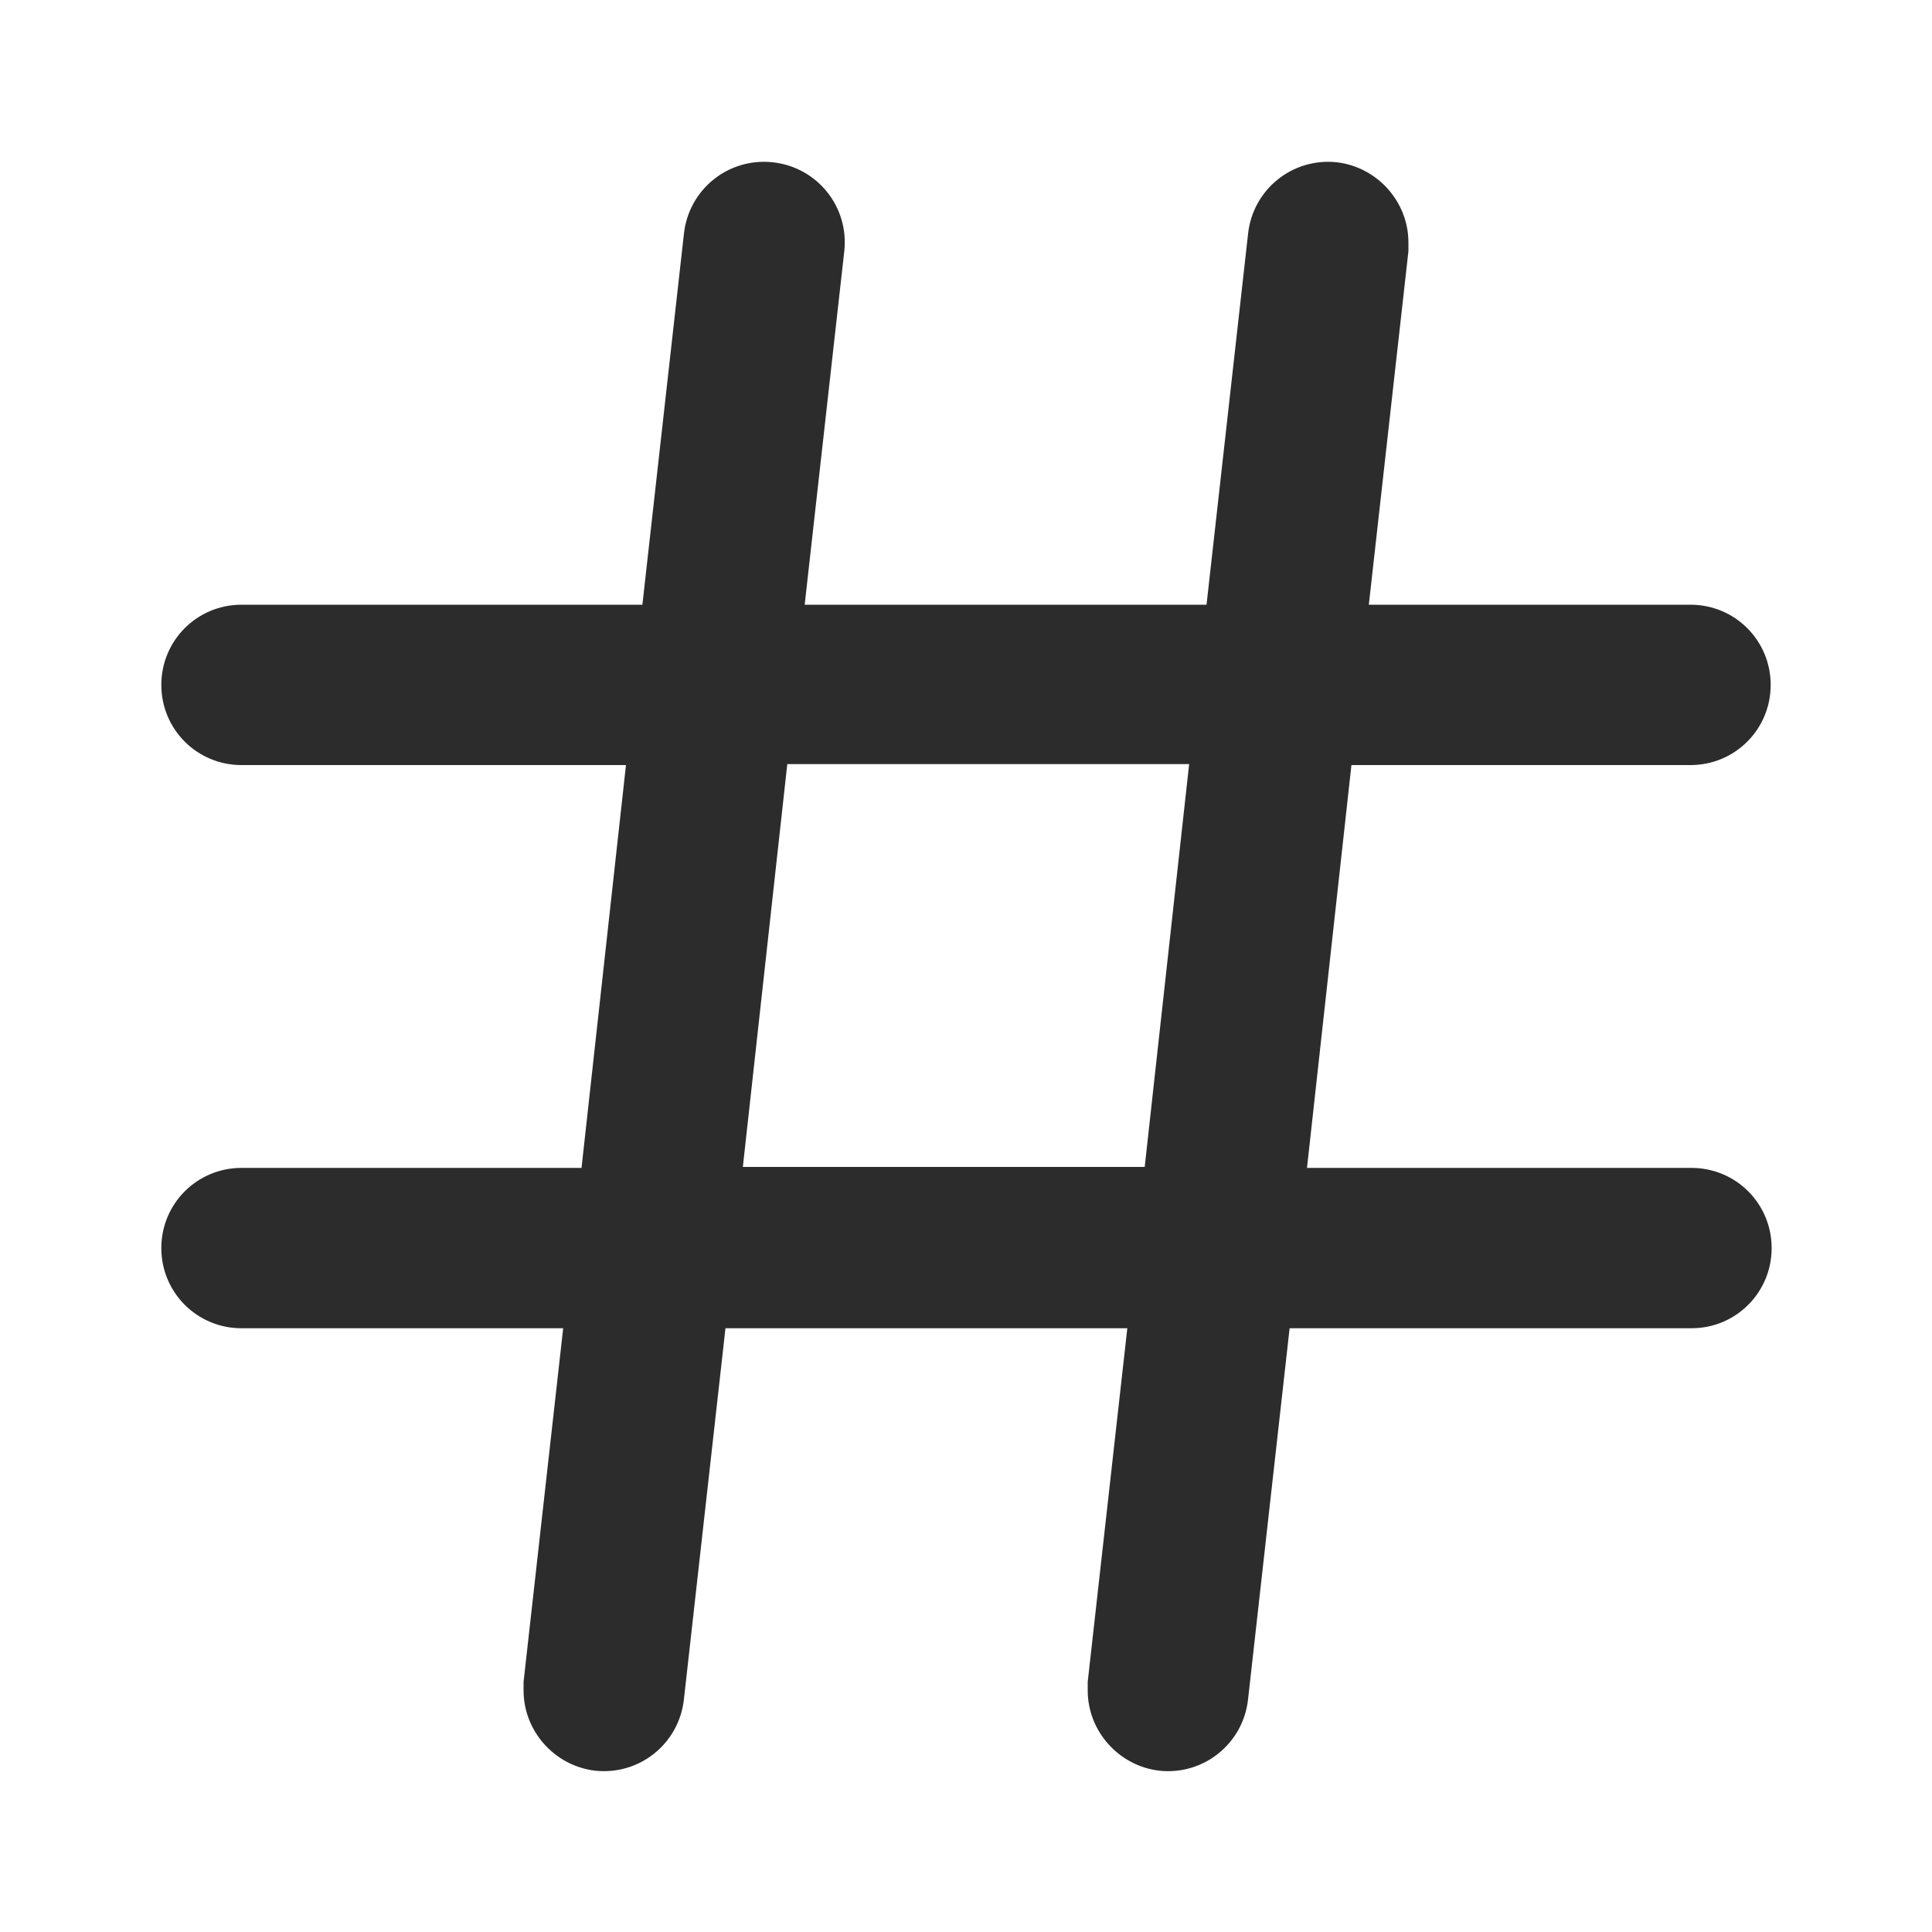
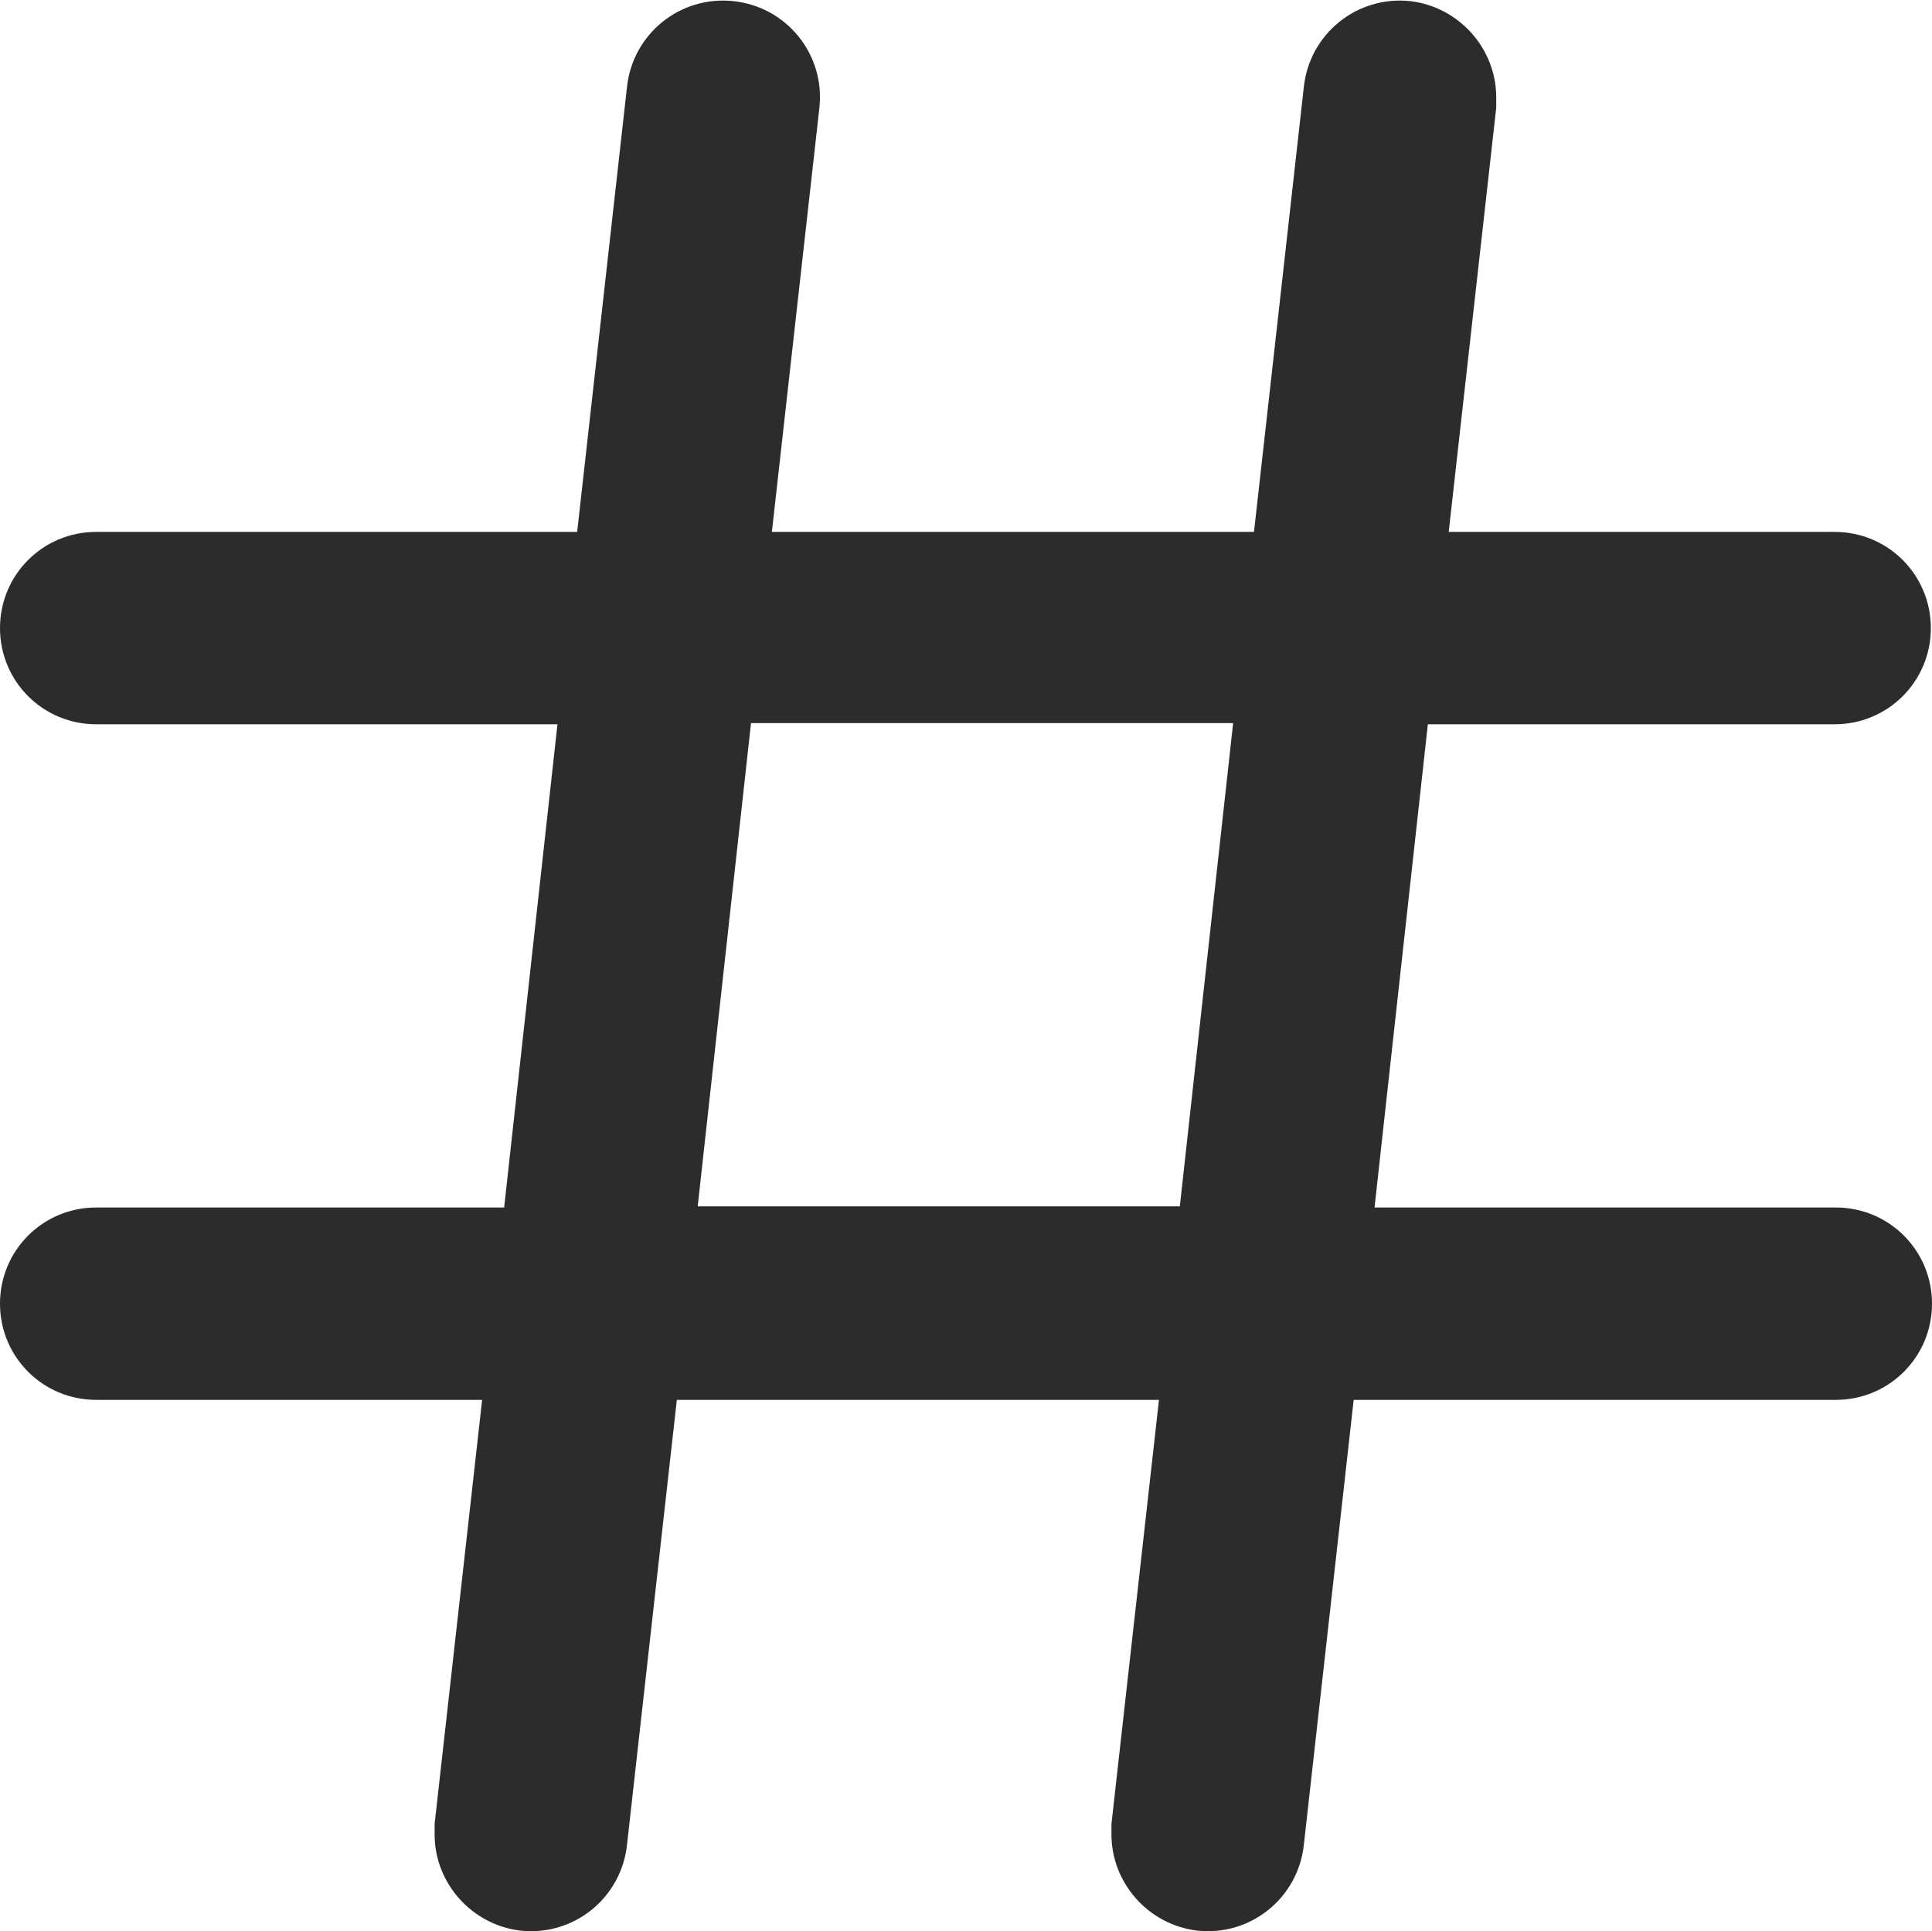
- <svg xmlns="http://www.w3.org/2000/svg" id="_图层_1" data-name="图层_1" version="1.1" viewBox="0 0 200 200">
+ <svg xmlns="http://www.w3.org/2000/svg" id="_图层_1" version="1.1" viewBox="0 0 166.7 166.6">
  <defs>
    <style>
      .st0 {
        fill: #2c2c2c;
      }
    </style>
  </defs>
-   <path class="st0" d="M175,79.2c4.6,0,8.3-3.7,8.3-8.3h0c0-4.6-3.7-8.3-8.3-8.3h-33.3l4.1-36.6c0-.3,0-.6,0-.9,0-4.2-3.2-7.8-7.4-8.3-4.6-.5-8.7,2.8-9.2,7.4l-4.3,38.4h-41.6l4.1-36.6h0c.5-4.6-2.8-8.7-7.4-9.2-4.6-.5-8.7,2.8-9.2,7.4l-4.3,38.4H25c-4.6,0-8.3,3.7-8.3,8.3h0c0,4.6,3.7,8.3,8.3,8.3h39.8l-4.6,41.7H25c-4.6,0-8.3,3.7-8.3,8.3h0c0,4.6,3.7,8.3,8.3,8.3h33.3l-4.1,36.6c0,.3,0,.6,0,.9,0,4.2,3.2,7.8,7.4,8.3,4.6.5,8.7-2.8,9.2-7.4l4.3-38.4h41.6l-4.1,36.6c0,.3,0,.6,0,.9,0,4.2,3.2,7.8,7.4,8.3,4.6.5,8.7-2.8,9.2-7.4l4.3-38.4h41.6c4.6,0,8.3-3.7,8.3-8.3h0c0-4.6-3.7-8.3-8.3-8.3h-39.8l4.6-41.7h35.1ZM118.5,120.8h-41.6l4.6-41.7h41.6l-4.6,41.7Z" />
+   <path class="st0" d="M158.3,62.5c4.6,0,8.3-3.7,8.3-8.3h0c0-4.6-3.7-8.3-8.3-8.3h-33.3l4.1-36.6v-.9c0-4.2-3.2-7.8-7.4-8.3-4.6-.5-8.7,2.8-9.2,7.4l-4.3,38.4h-41.6l4.1-36.6h0c.5-4.6-2.8-8.7-7.4-9.2s-8.7,2.8-9.2,7.4l-4.3,38.4H8.3c-4.6,0-8.3,3.7-8.3,8.3h0c0,4.6,3.7,8.3,8.3,8.3h39.8l-4.6,41.7H8.3c-4.6,0-8.3,3.7-8.3,8.3h0c0,4.6,3.7,8.3,8.3,8.3h33.3l-4.1,36.6v.9c0,4.2,3.2,7.8,7.4,8.3,4.6.5,8.7-2.8,9.2-7.4l4.3-38.4h41.6l-4.1,36.6v.9c0,4.2,3.2,7.8,7.4,8.3,4.6.5,8.7-2.8,9.2-7.4l4.3-38.4h41.6c4.6,0,8.3-3.7,8.3-8.3h0c0-4.6-3.7-8.3-8.3-8.3h-39.8l4.6-41.7h35.1ZM101.8,104.1h-41.6l4.6-41.7h41.6l-4.6,41.7Z" />
</svg>
